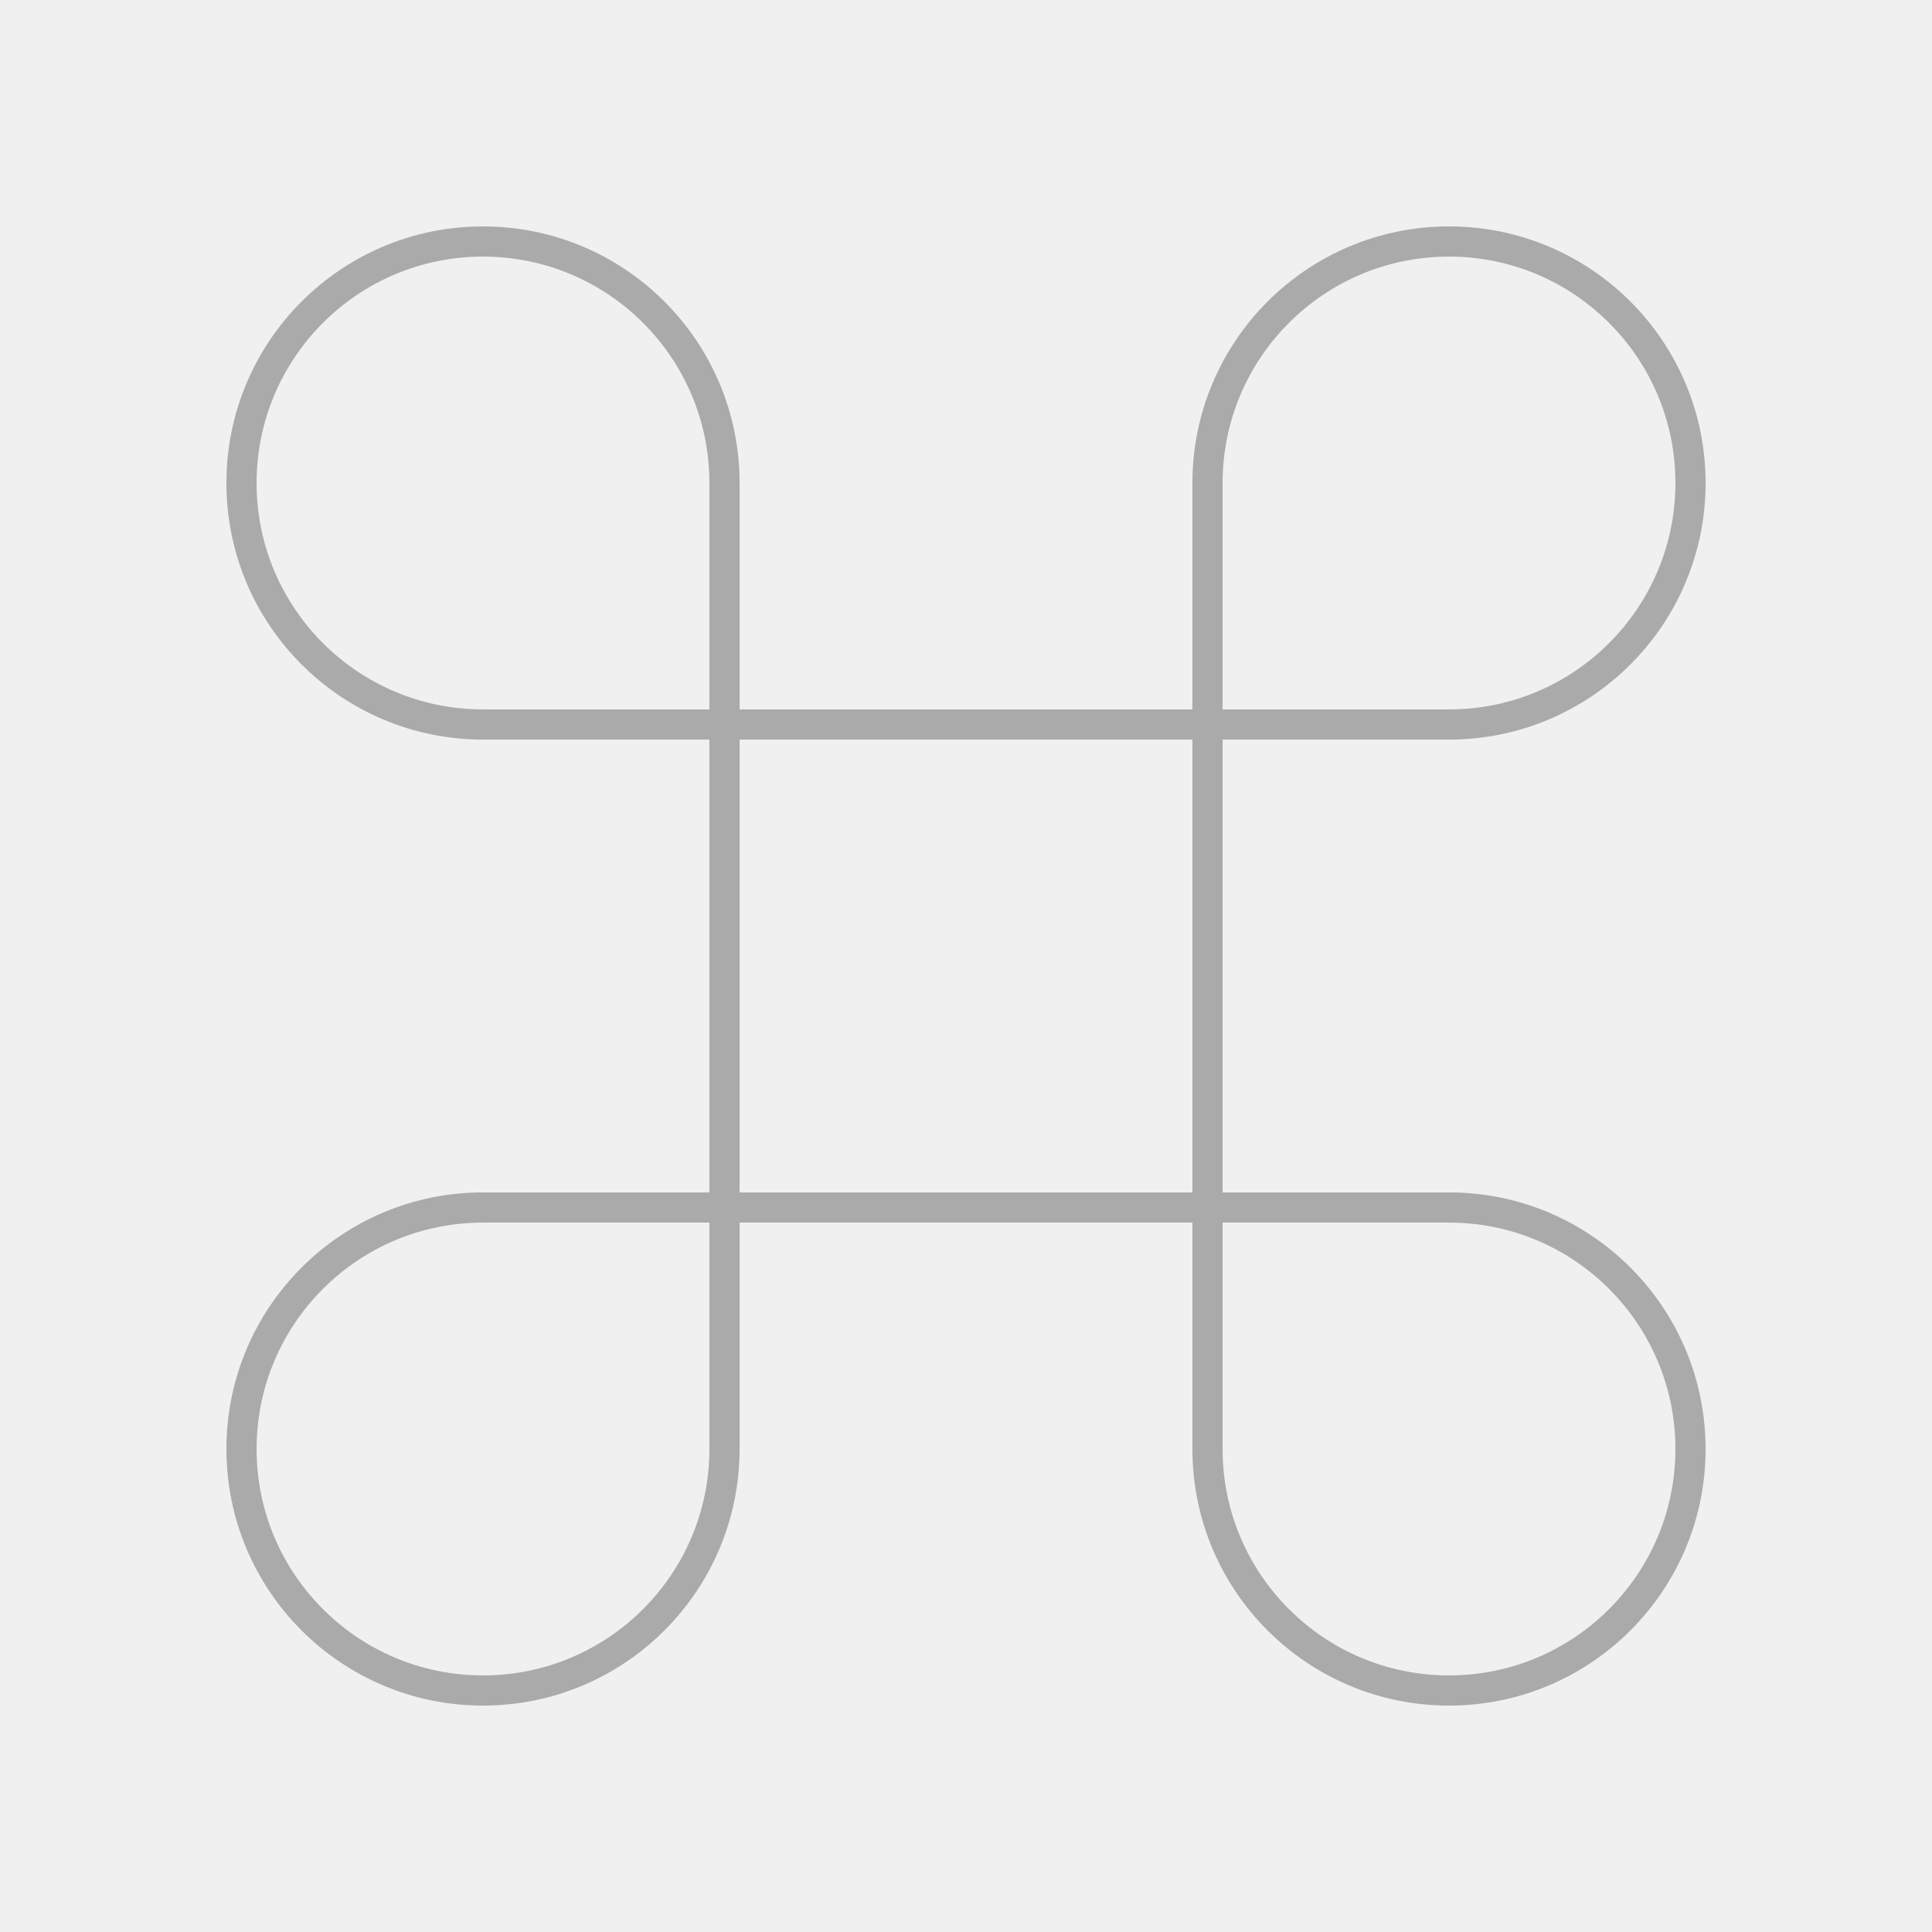
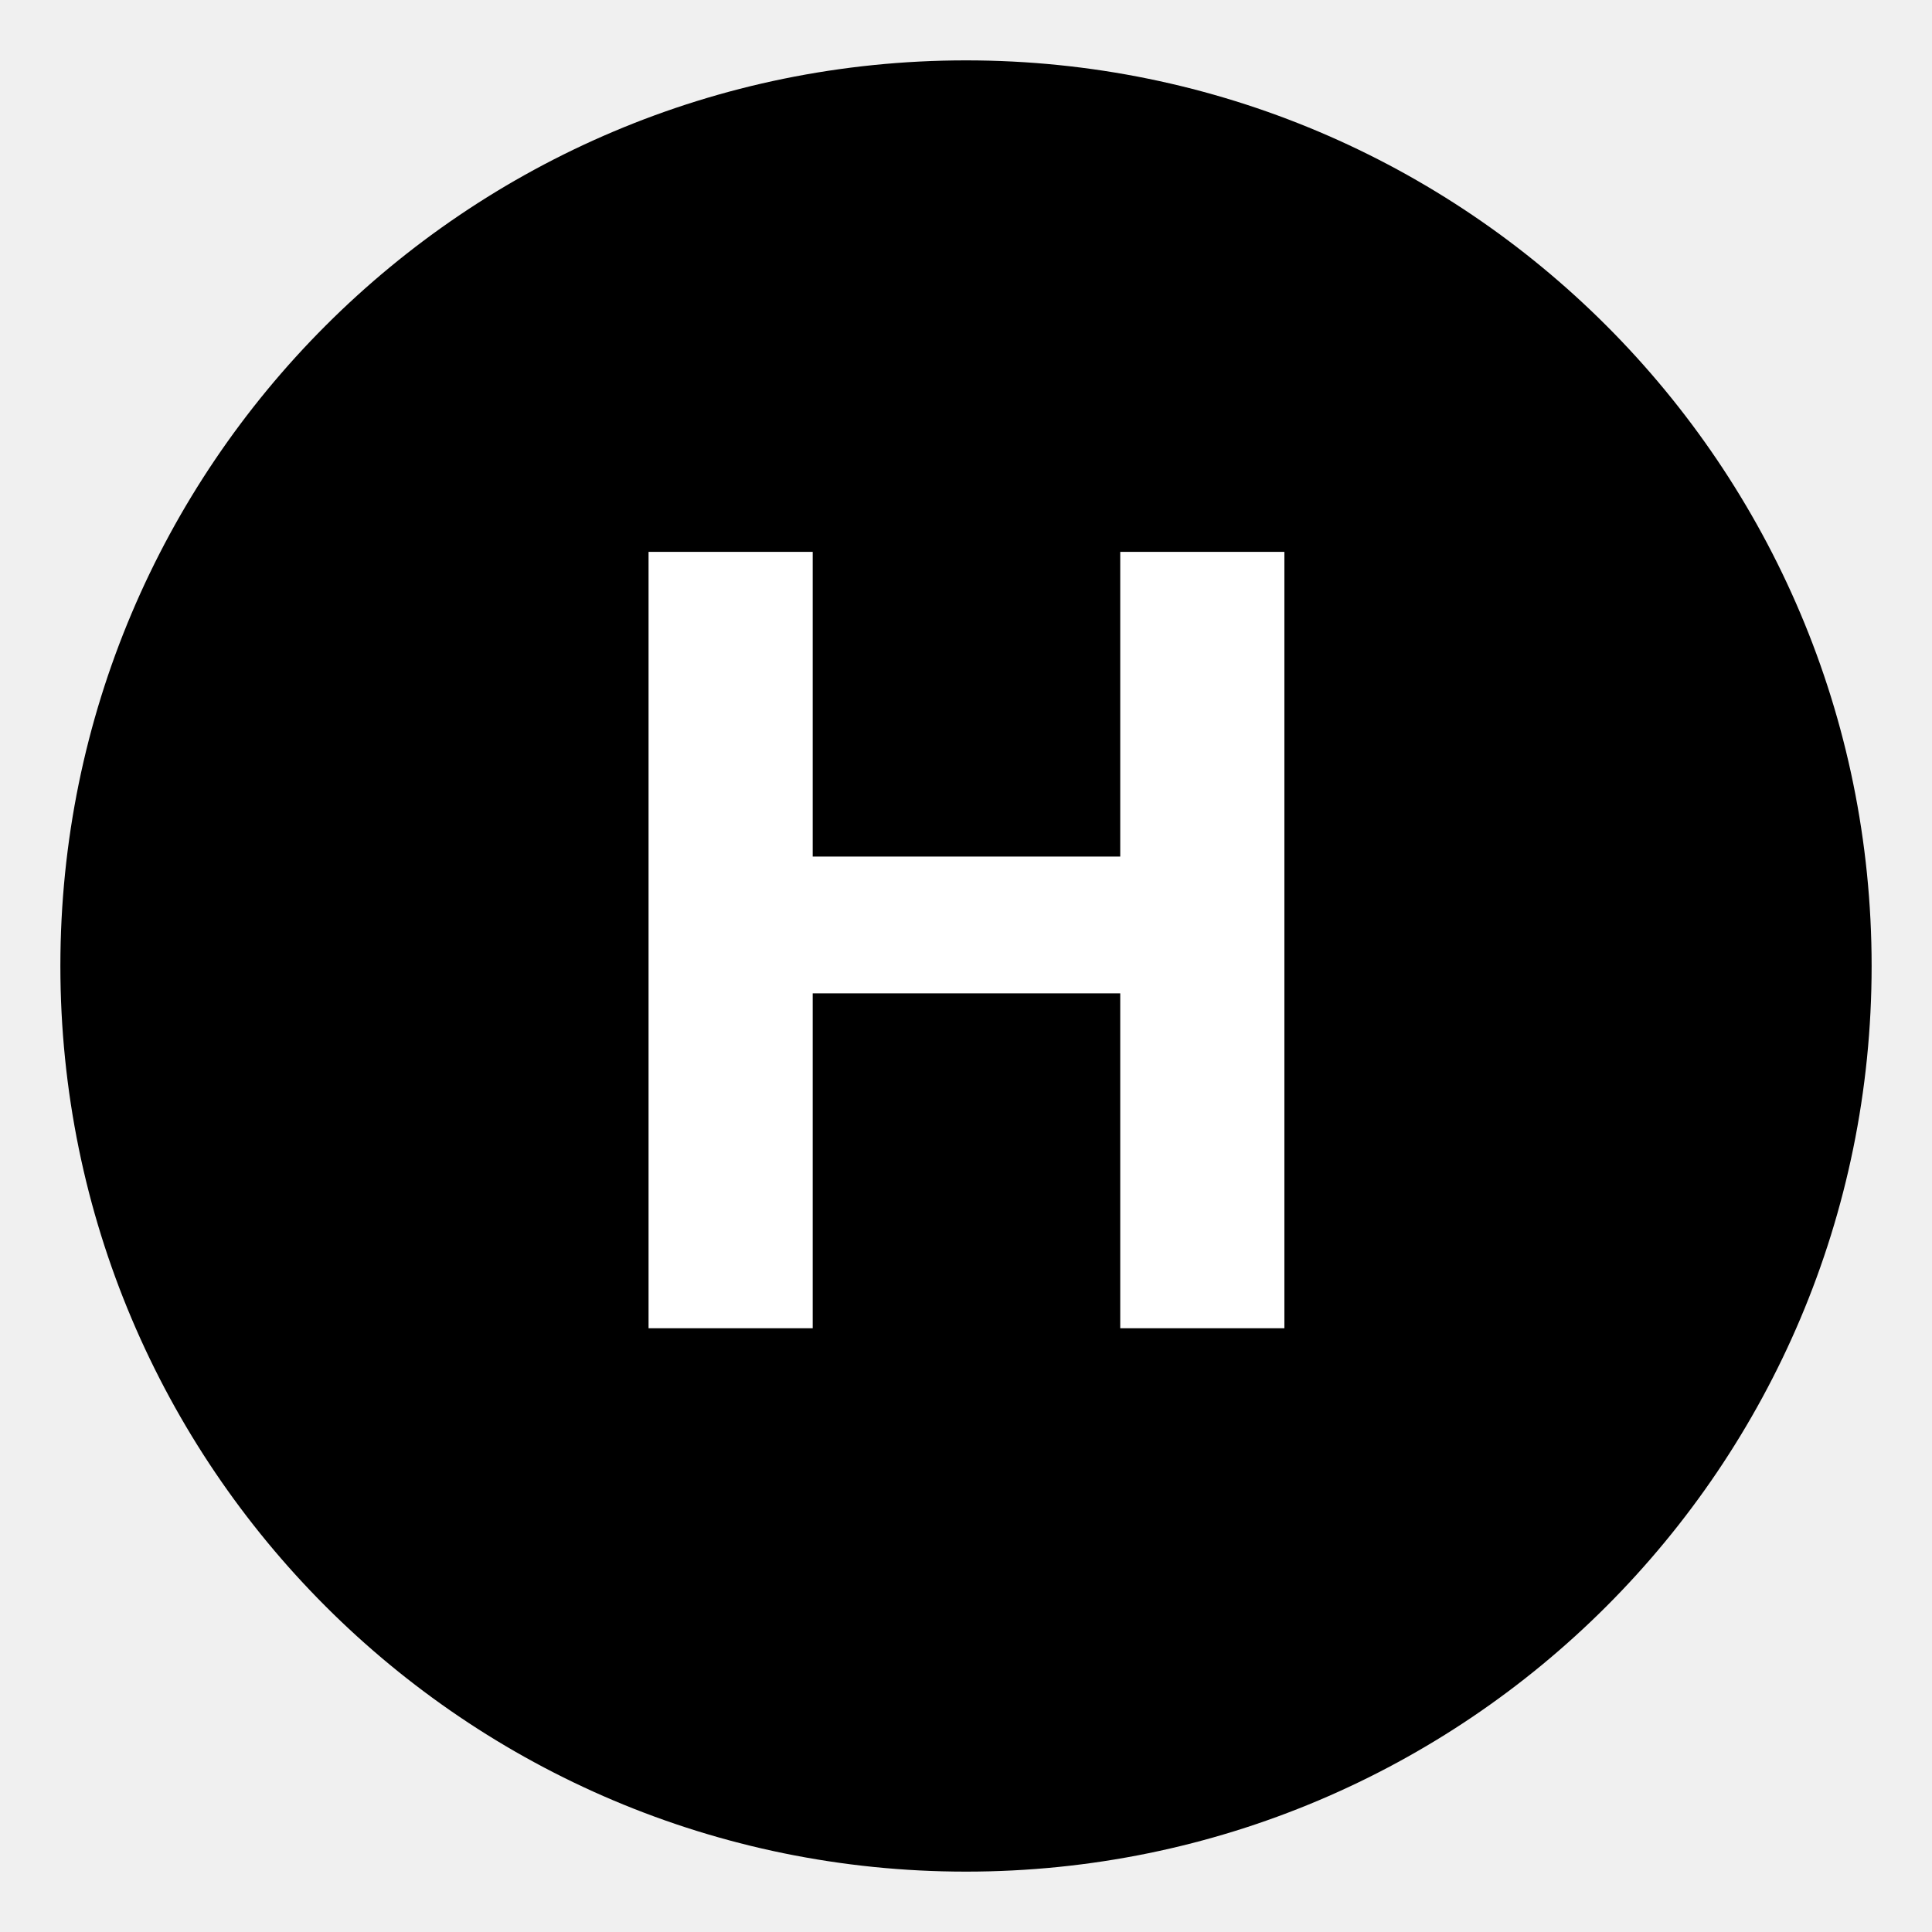
- <svg xmlns="http://www.w3.org/2000/svg" width="800px" height="800px" viewBox="0 0 64 64" fill="none" stroke="#aaaaaa">
-   <path d="M16 24a8 8 0 0 1-8-8 8 8 0 0 1 8-8 8 8 0 0 1 8 8v32a8 8 0 0 1-8 8 8 8 0 0 1-8-8 8 8 0 0 1 8-8h32a8 8 0 0 1 8 8 8 8 0 0 1-8 8 8 8 0 0 1-8-8V16a8 8 0 0 1 8-8 8 8 0 0 1 8 8 8 8 0 0 1-8 8z" />
+ <svg xmlns="http://www.w3.org/2000/svg" width="32" height="32" viewBox="0 0 32 32" fill="none">
+   <circle cx="16" cy="16" r="14" fill="currentColor" stroke="currentColor" stroke-width="2" />
+   <text x="16" y="22" text-anchor="middle" fill="white" font-family="system-ui, sans-serif" font-size="18" font-weight="bold">H</text>
</svg>
